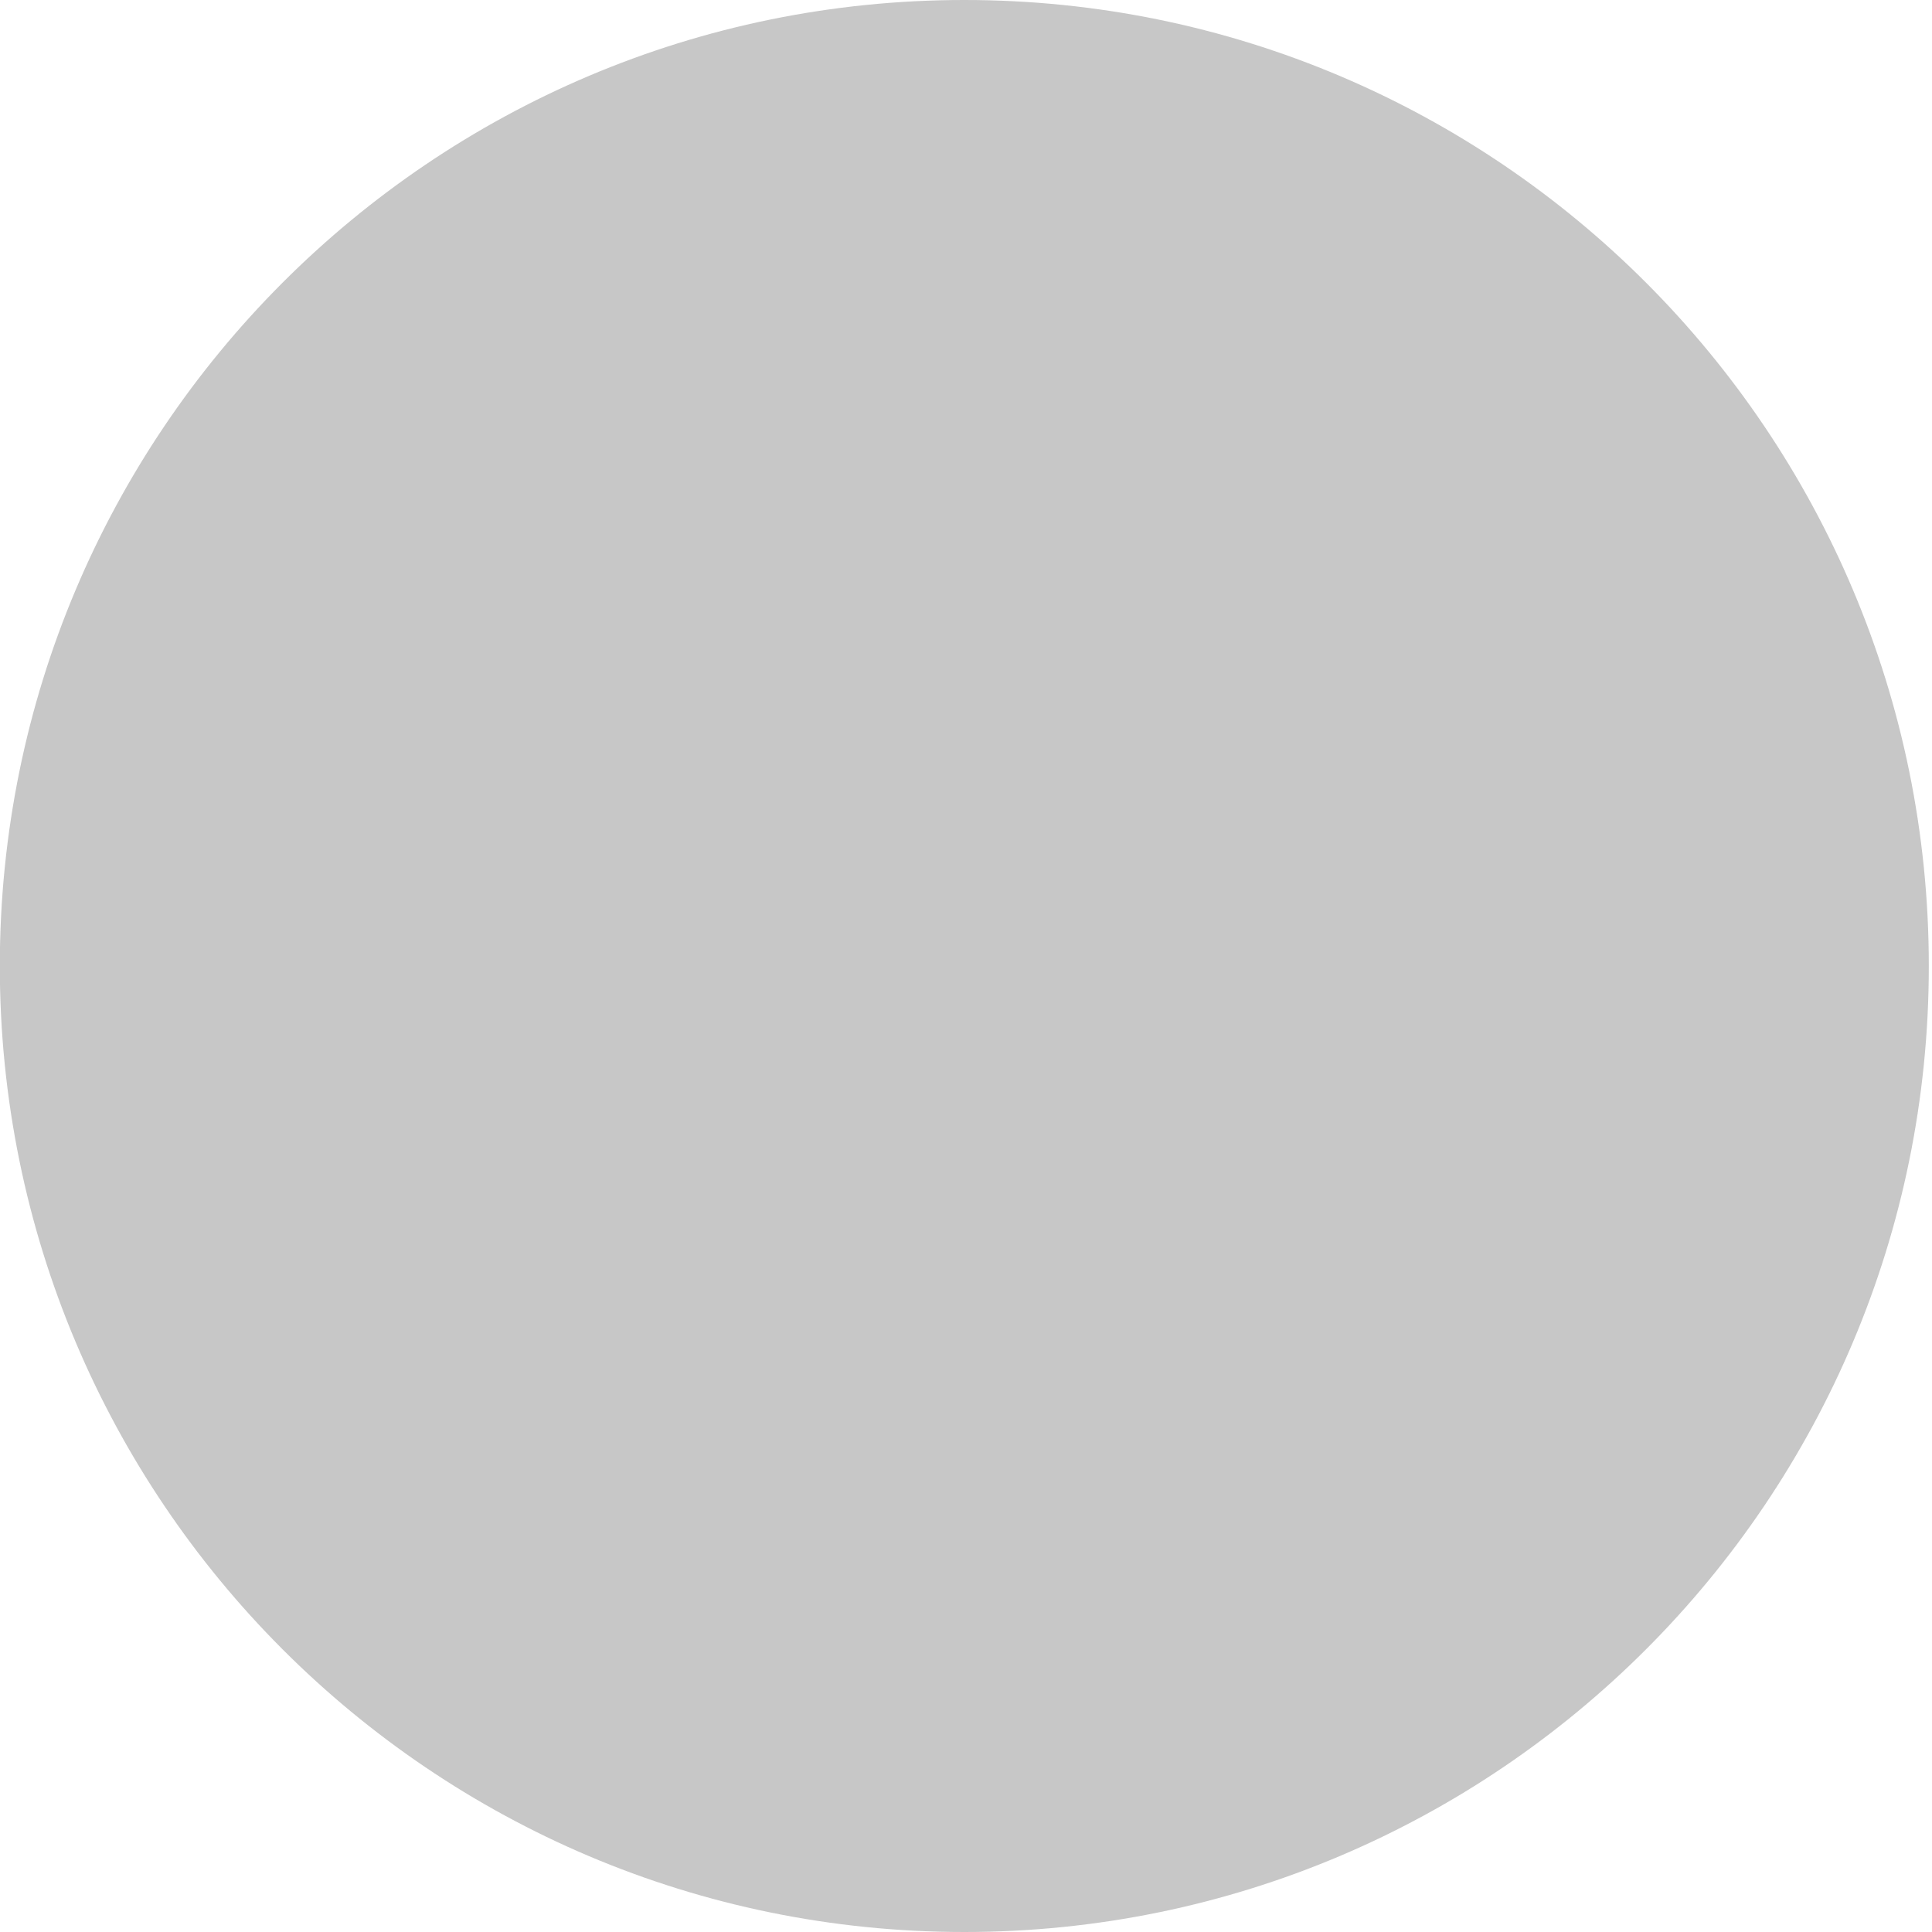
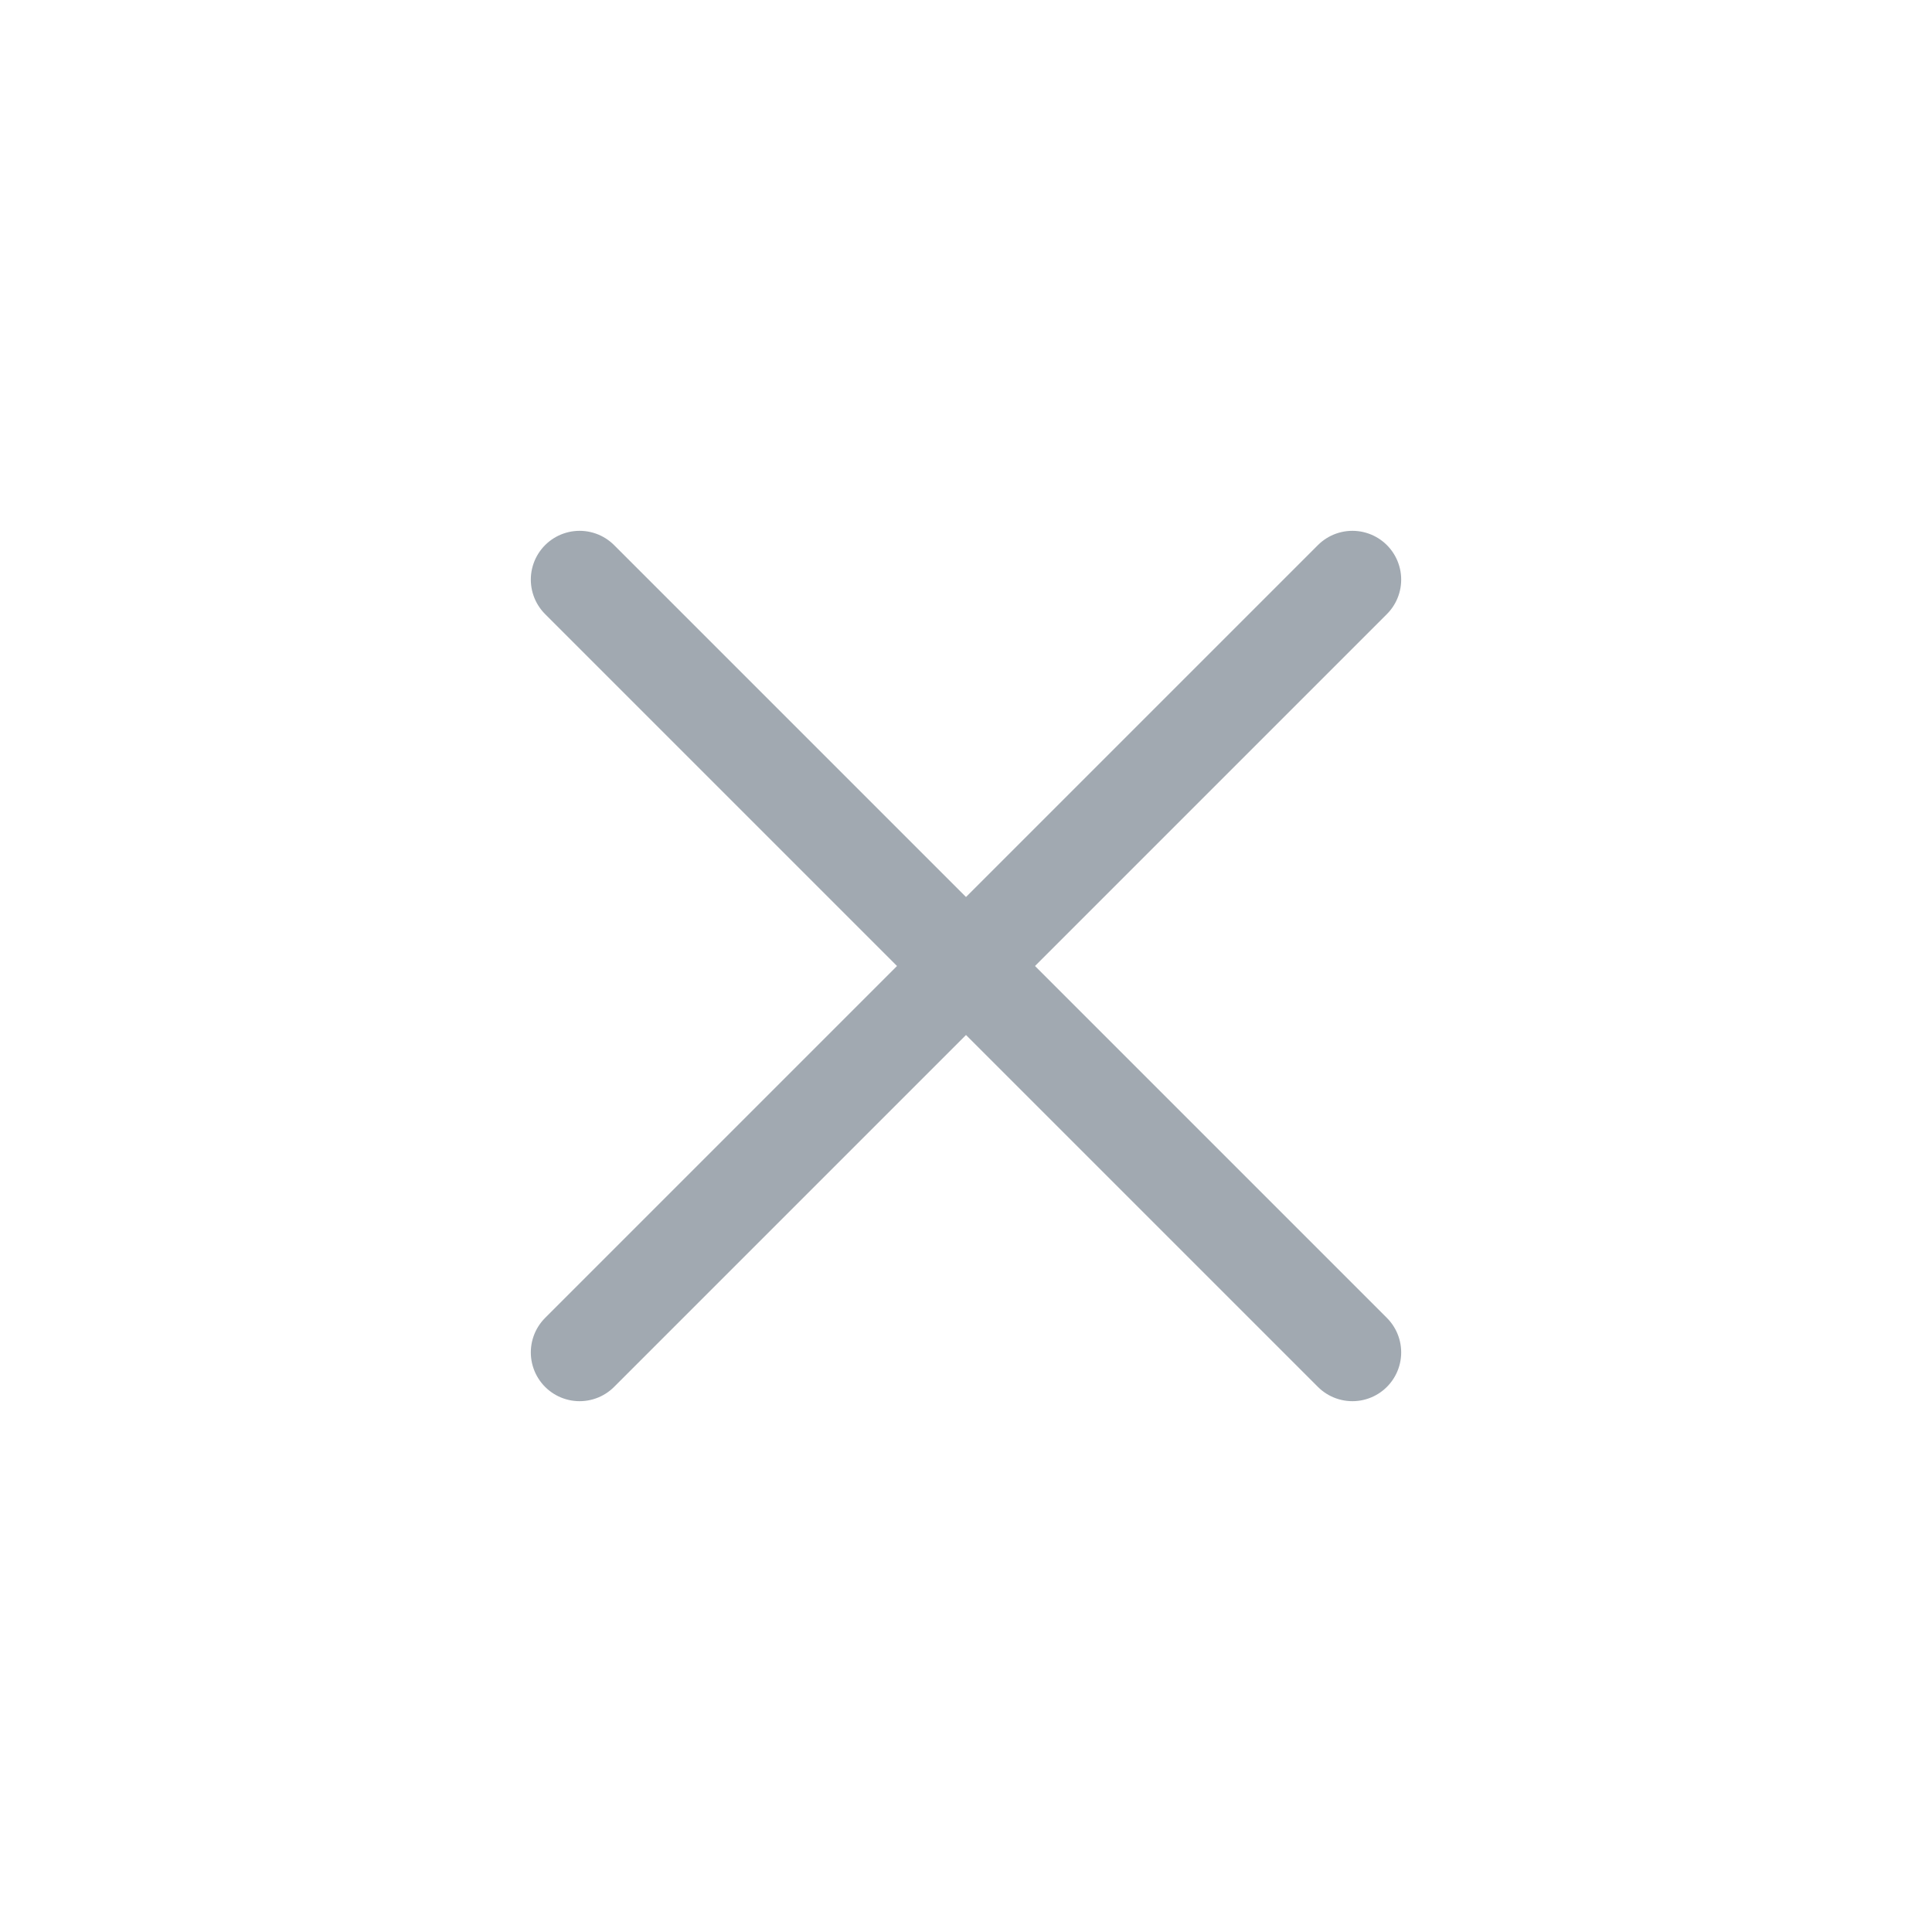
<svg xmlns="http://www.w3.org/2000/svg" viewBox="0 0 50 50" version="1.2" baseProfile="tiny">
  <defs>
</defs>
  <g fill="none" stroke="black" stroke-width="1" fill-rule="evenodd" stroke-linecap="square" stroke-linejoin="bevel">
-     <g fill="#888888" fill-opacity="1" stroke="none" transform="matrix(3.12012,0,0,3.125,-4037.44,-771.875)" font-family="Noto Sans" font-size="11" font-weight="400" font-style="normal" opacity="0.475">
-       <circle cx="1302" cy="255" r="8" />
-     </g>
-     <g fill="none" stroke="none" transform="matrix(3.12012,0,0,3.125,-270.203,486.375)" font-family="Noto Sans" font-size="11" font-weight="400" font-style="normal" opacity="0.5">
-       <rect x="86.625" y="-155.64" width="16" height="16" />
+     <g fill="none" stroke="#a1a9b1" stroke-opacity="1" stroke-width="1.01" stroke-linecap="round" stroke-linejoin="miter" stroke-miterlimit="2" transform="matrix(2.5,0,0,2.5,2.5,2.5)" font-family="Noto Sans" font-size="11" font-weight="400" font-style="normal">
+       <polyline fill="none" vector-effect="none" points="5,5 13,13 " />
+       <polyline fill="none" vector-effect="none" points="13,5 5,13 " />
    </g>
    <g fill="none" stroke="#000000" stroke-opacity="1" stroke-width="1" stroke-linecap="square" stroke-linejoin="bevel" transform="matrix(1,0,0,1,0,0)" font-family="Noto Sans" font-size="11" font-weight="400" font-style="normal">
</g>
  </g>
</svg>
